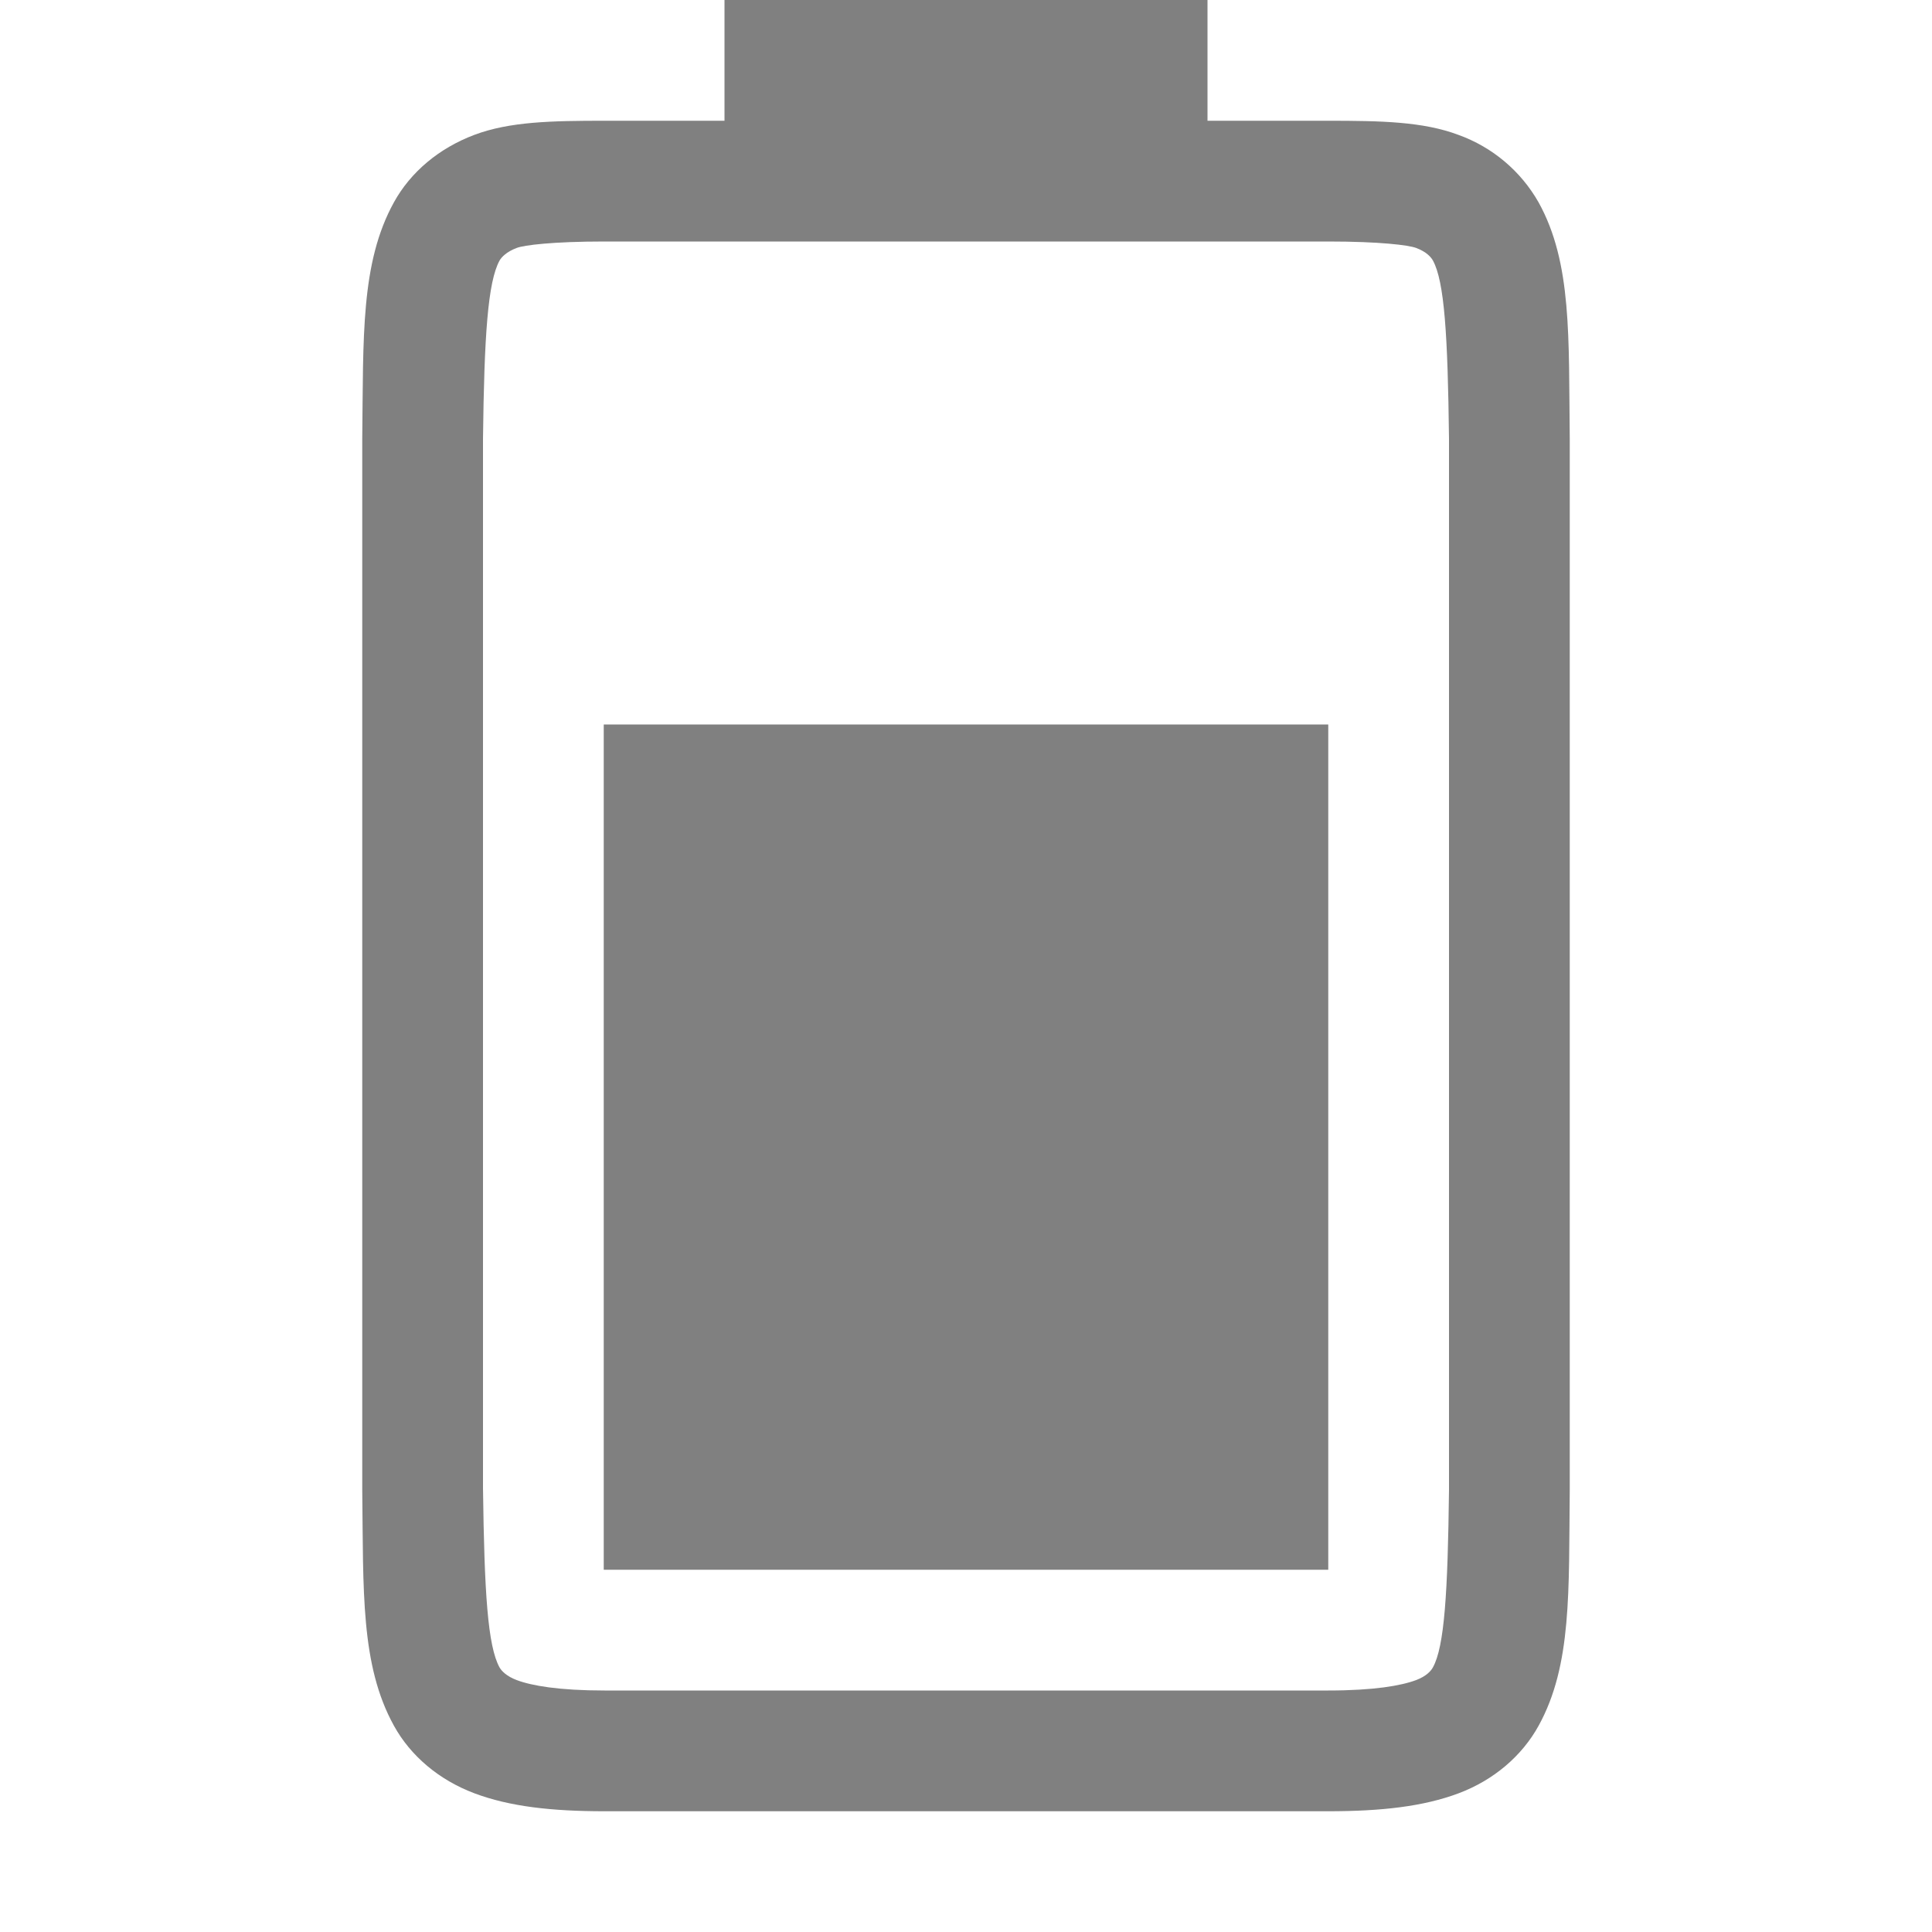
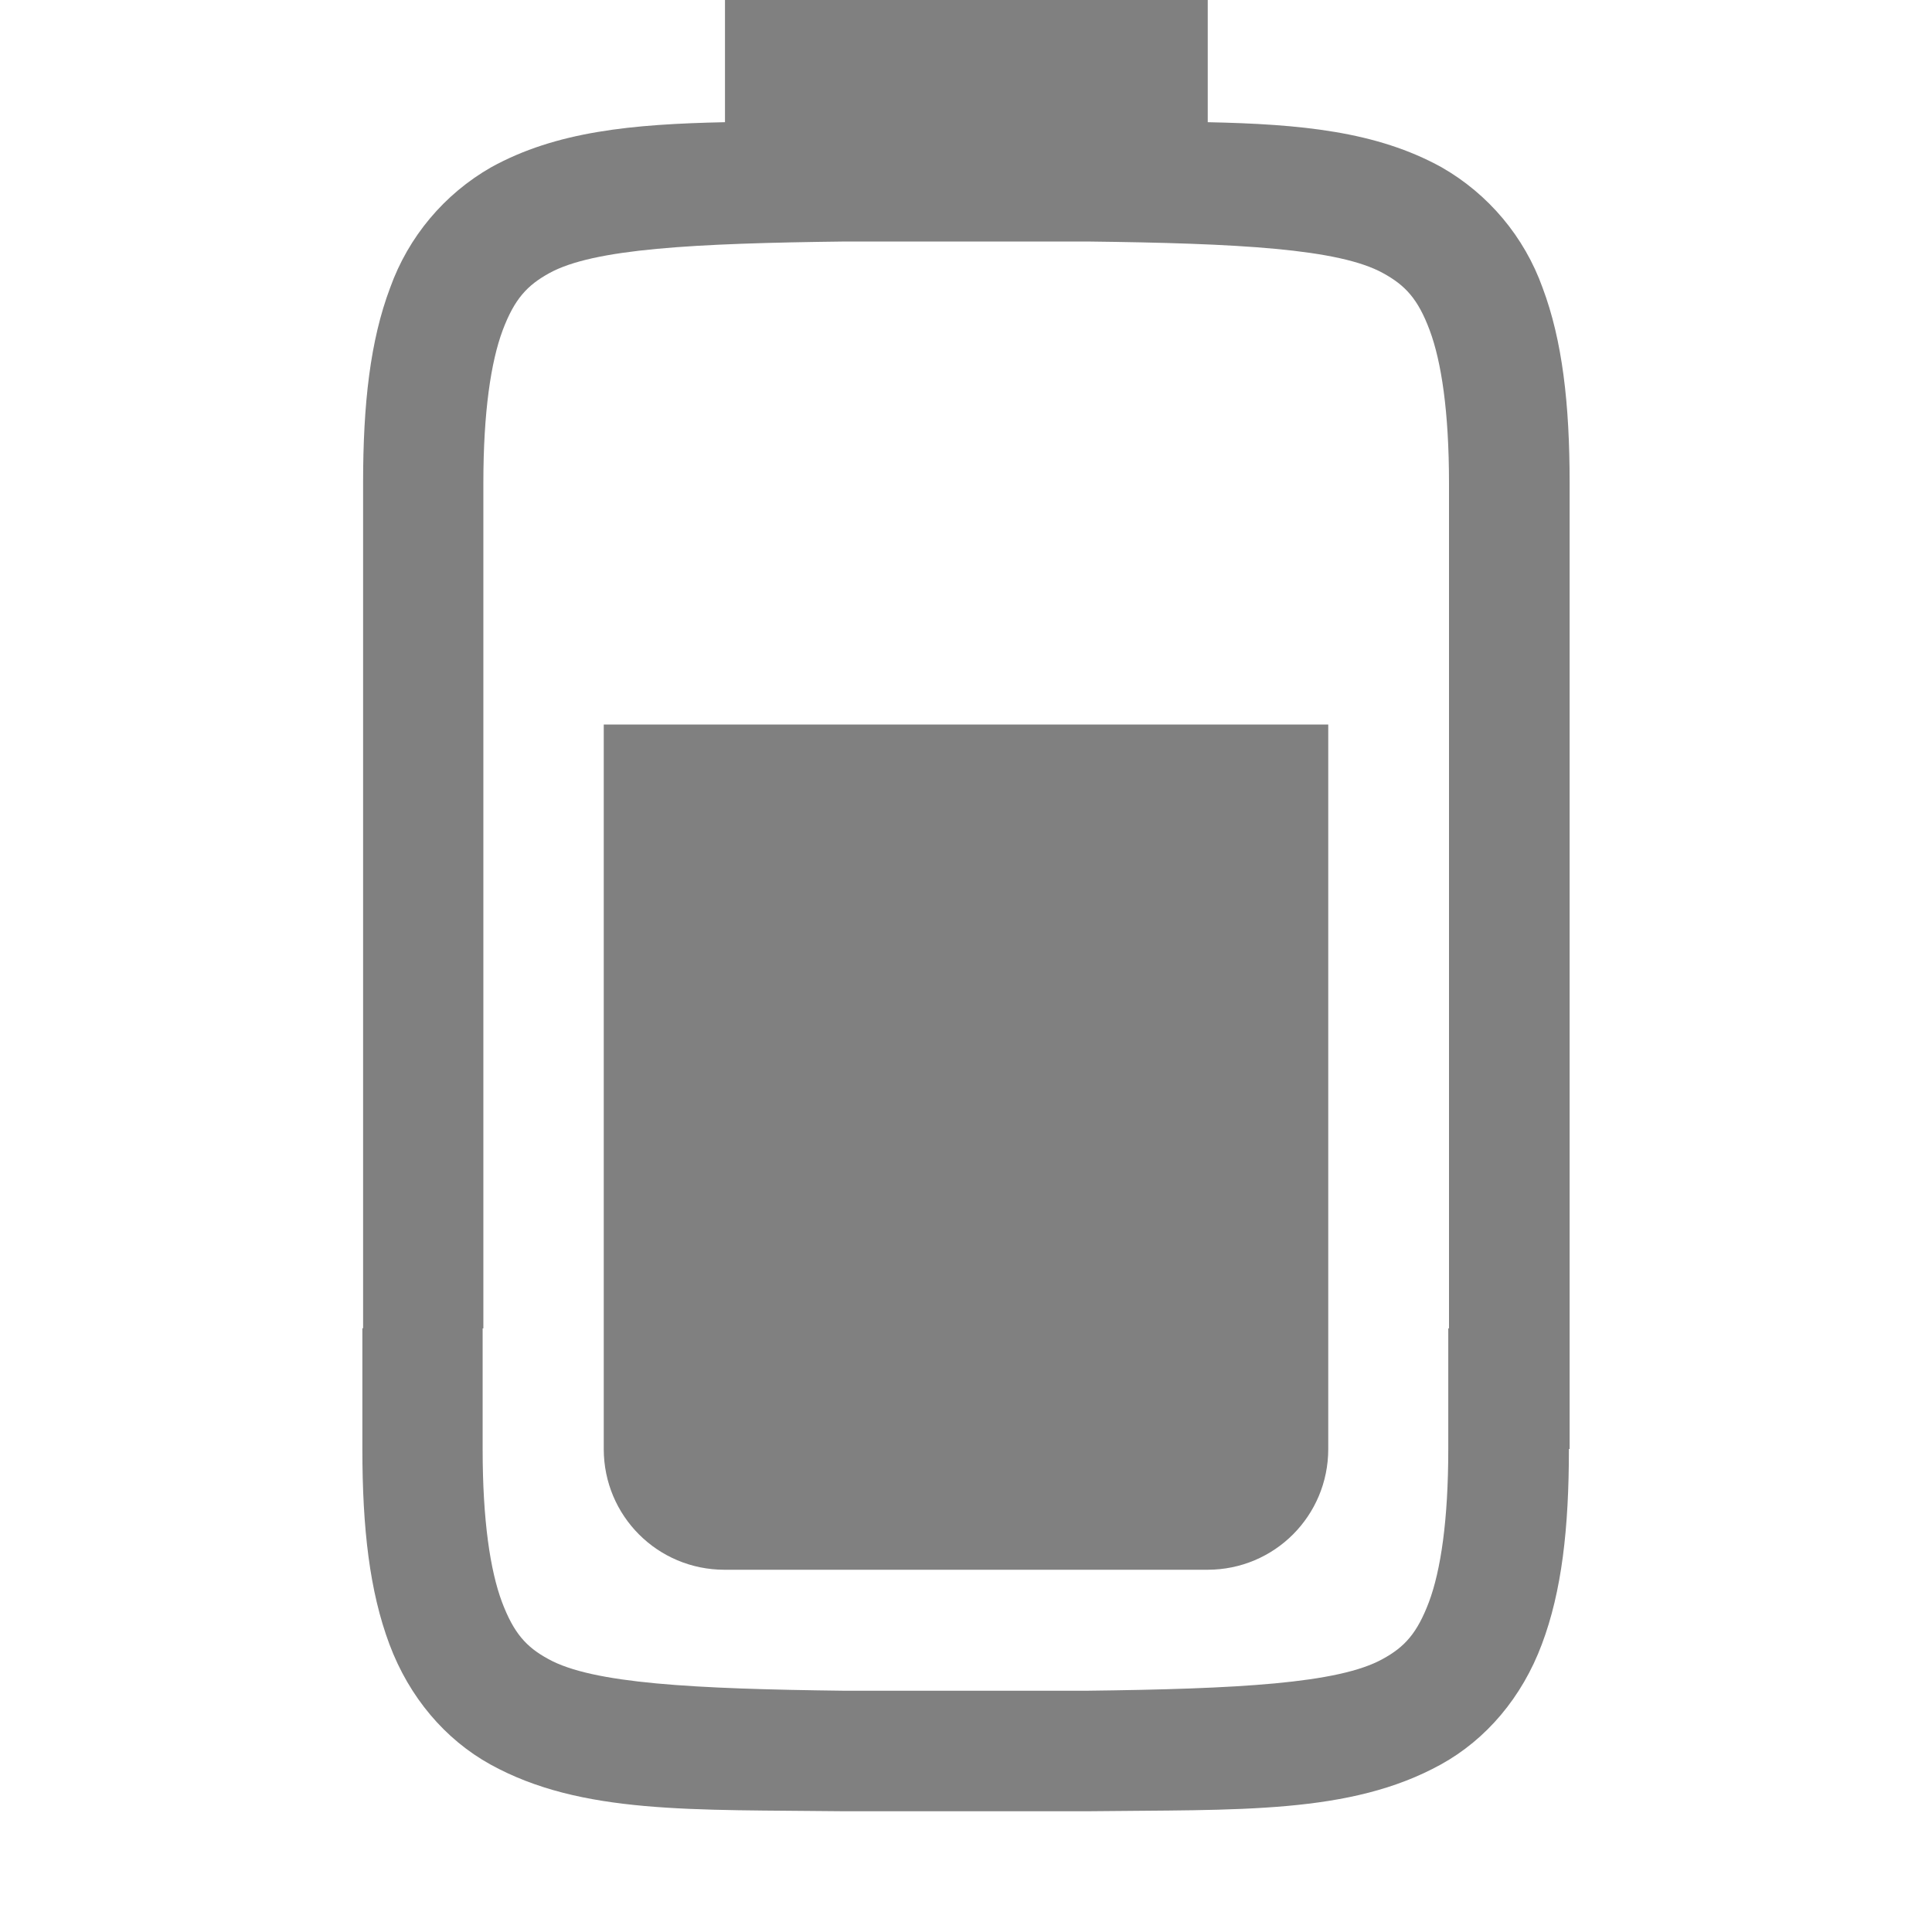
- <svg xmlns="http://www.w3.org/2000/svg" viewBox="0 0 16 16">
-   <g fill="gray">
-     <path d="M5 13V6h6v7z" overflow="visible" />
-     <path d="M3 12.338c.01.839-.015 1.451.262 1.953.138.251.374.45.666.56.292.11.64.149 1.078.149H11c.439 0 .786-.039 1.078-.148.293-.11.526-.31.664-.56.277-.503.249-1.115.258-1.954V3.631c-.01-.839.02-1.453-.258-1.955a1.25 1.25 0 0 0-.664-.559C11.786 1.007 11.438 1 11 1h-1V0H6v1h-.994c-.438 0-.786.007-1.078.117-.292.11-.528.308-.666.559-.277.502-.252 1.116-.262 1.955v8.705zm1-.014V3.633c.01-.853.04-1.298.137-1.475.016-.028.057-.073.143-.105.06-.023.298-.053.726-.053H11c.428 0 .664.03.727.053.086.032.125.077.14.105.095.173.123.618.133 1.475v8.705c-.01.854-.038 1.298-.133 1.47-.016.03-.055.074-.14.106-.123.046-.349.086-.727.086H5.006c-.378 0-.604-.04-.726-.086-.086-.032-.127-.077-.143-.105-.098-.178-.126-.62-.137-1.485z" font-family="sans-serif" font-weight="400" overflow="visible" style="font-feature-settings:normal;font-variant-alternates:normal;font-variant-caps:normal;font-variant-ligatures:none;font-variant-numeric:normal;font-variant-position:normal;isolation:auto;mix-blend-mode:normal;shape-padding:0;text-decoration-color:#000;text-decoration-line:none;text-decoration-style:solid;text-indent:0;text-transform:none" white-space="normal" />
-   </g>
+ <svg xmlns="http://www.w3.org/2000/svg" version="1.1" viewBox="0 0 16 16">
+   <path d="m6.004 0v1.012c-0.771 0.016-1.398 0.076-1.936 0.373a1.879 1.88 0 0 0-0.837 0.998c-0.165 0.437-0.224 0.96-0.224 1.617v7h-0.006v1c0 0.658 0.06 1.179 0.224 1.617 0.164 0.439 0.462 0.789 0.837 0.996 0.753 0.415 1.673 0.372 2.93 0.387h2.01c1.257-0.015 2.177 0.028 2.93-0.387 0.376-0.207 0.673-0.557 0.837-0.996 0.165-0.438 0.224-0.959 0.224-1.617h0.006v-8c0-0.657-0.06-1.18-0.224-1.617a1.879 1.88 0 0 0-0.837-0.998c-0.538-0.297-1.165-0.357-1.936-0.373v-1.012zm0.999 2h1.999c1.259 0.015 2.086 0.06 2.452 0.262 0.184 0.101 0.289 0.213 0.386 0.473 0.097 0.26 0.16 0.674 0.16 1.266v7h-0.006v1c0 0.592-0.063 1.006-0.16 1.266-0.098 0.259-0.201 0.373-0.385 0.473-0.365 0.202-1.195 0.247-2.454 0.262h-1.999c-1.258-0.015-2.089-0.06-2.454-0.262-0.184-0.1-0.287-0.214-0.385-0.473-0.097-0.26-0.16-0.674-0.16-1.266v-1h0.006v-7c0-0.592 0.063-1.006 0.16-1.266 0.098-0.26 0.203-0.372 0.386-0.473 0.366-0.202 1.192-0.247 2.452-0.262z" enable-background="new" fill="#808080" />
+   <path d="m5 6v6c0 0.554 0.446 1 1 1h4c0.554 0 1-0.446 1-1v-6h-6z" fill="#808080" stroke-width="5" />
</svg>
